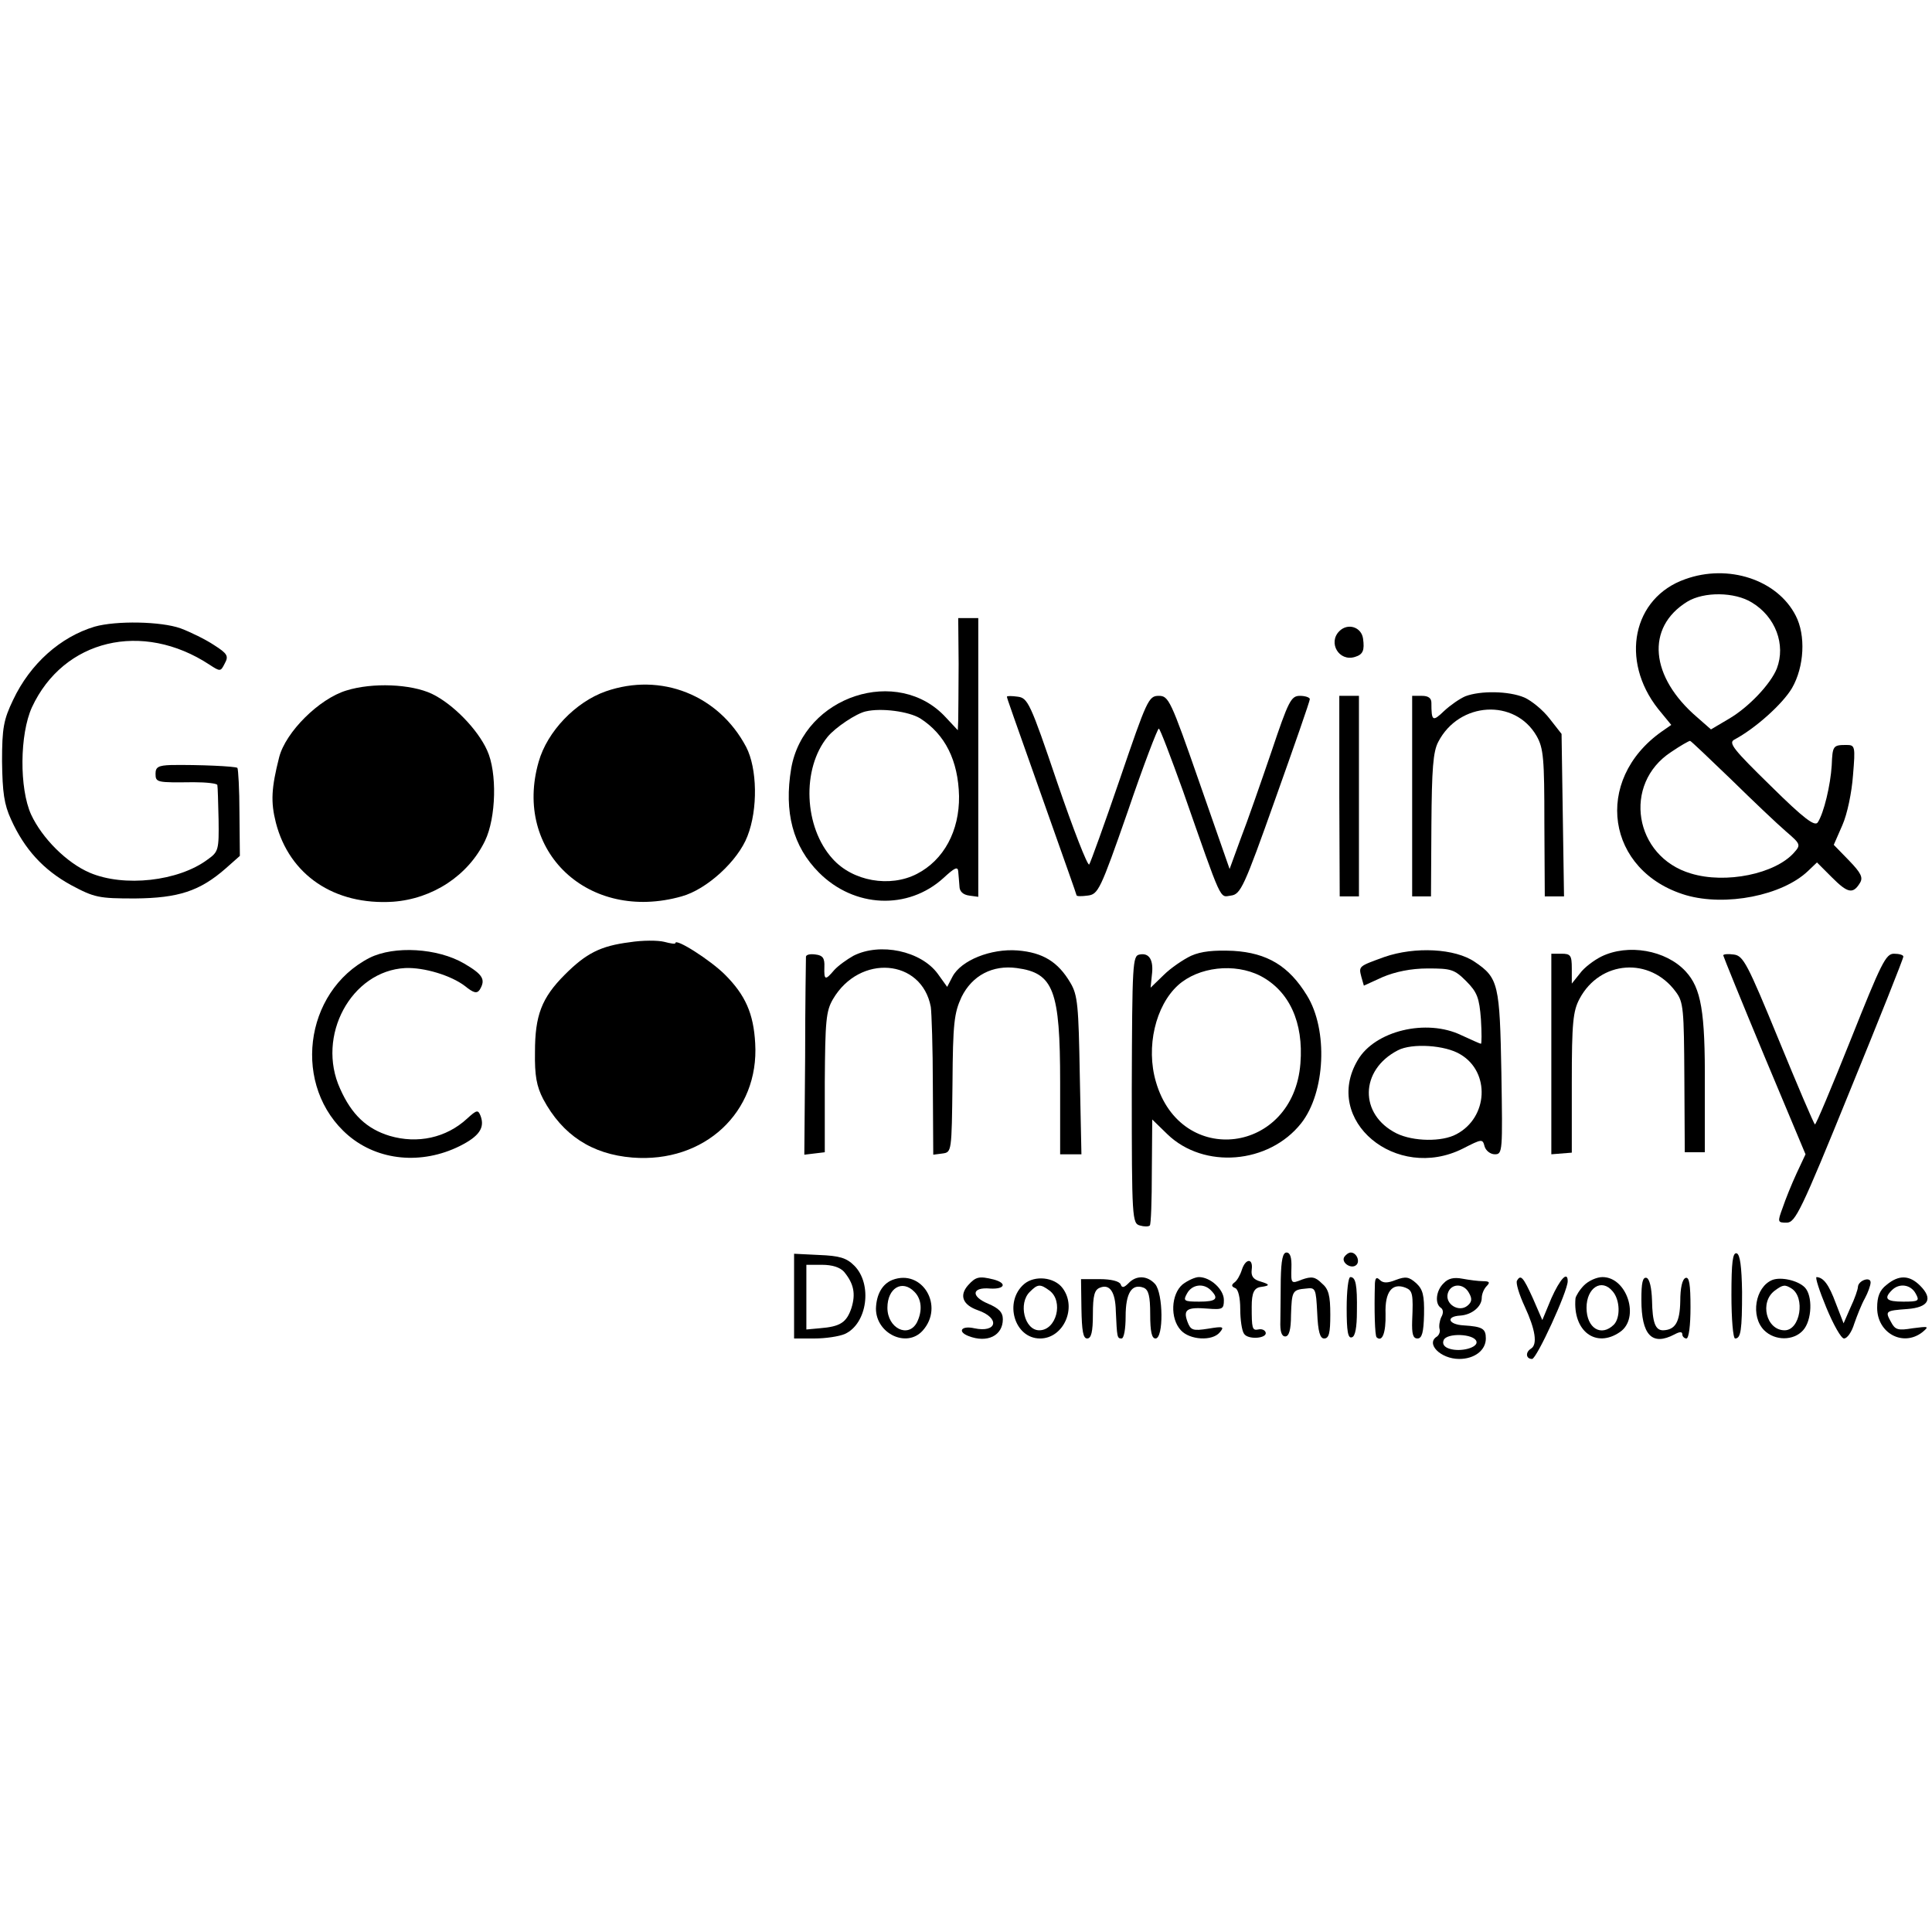
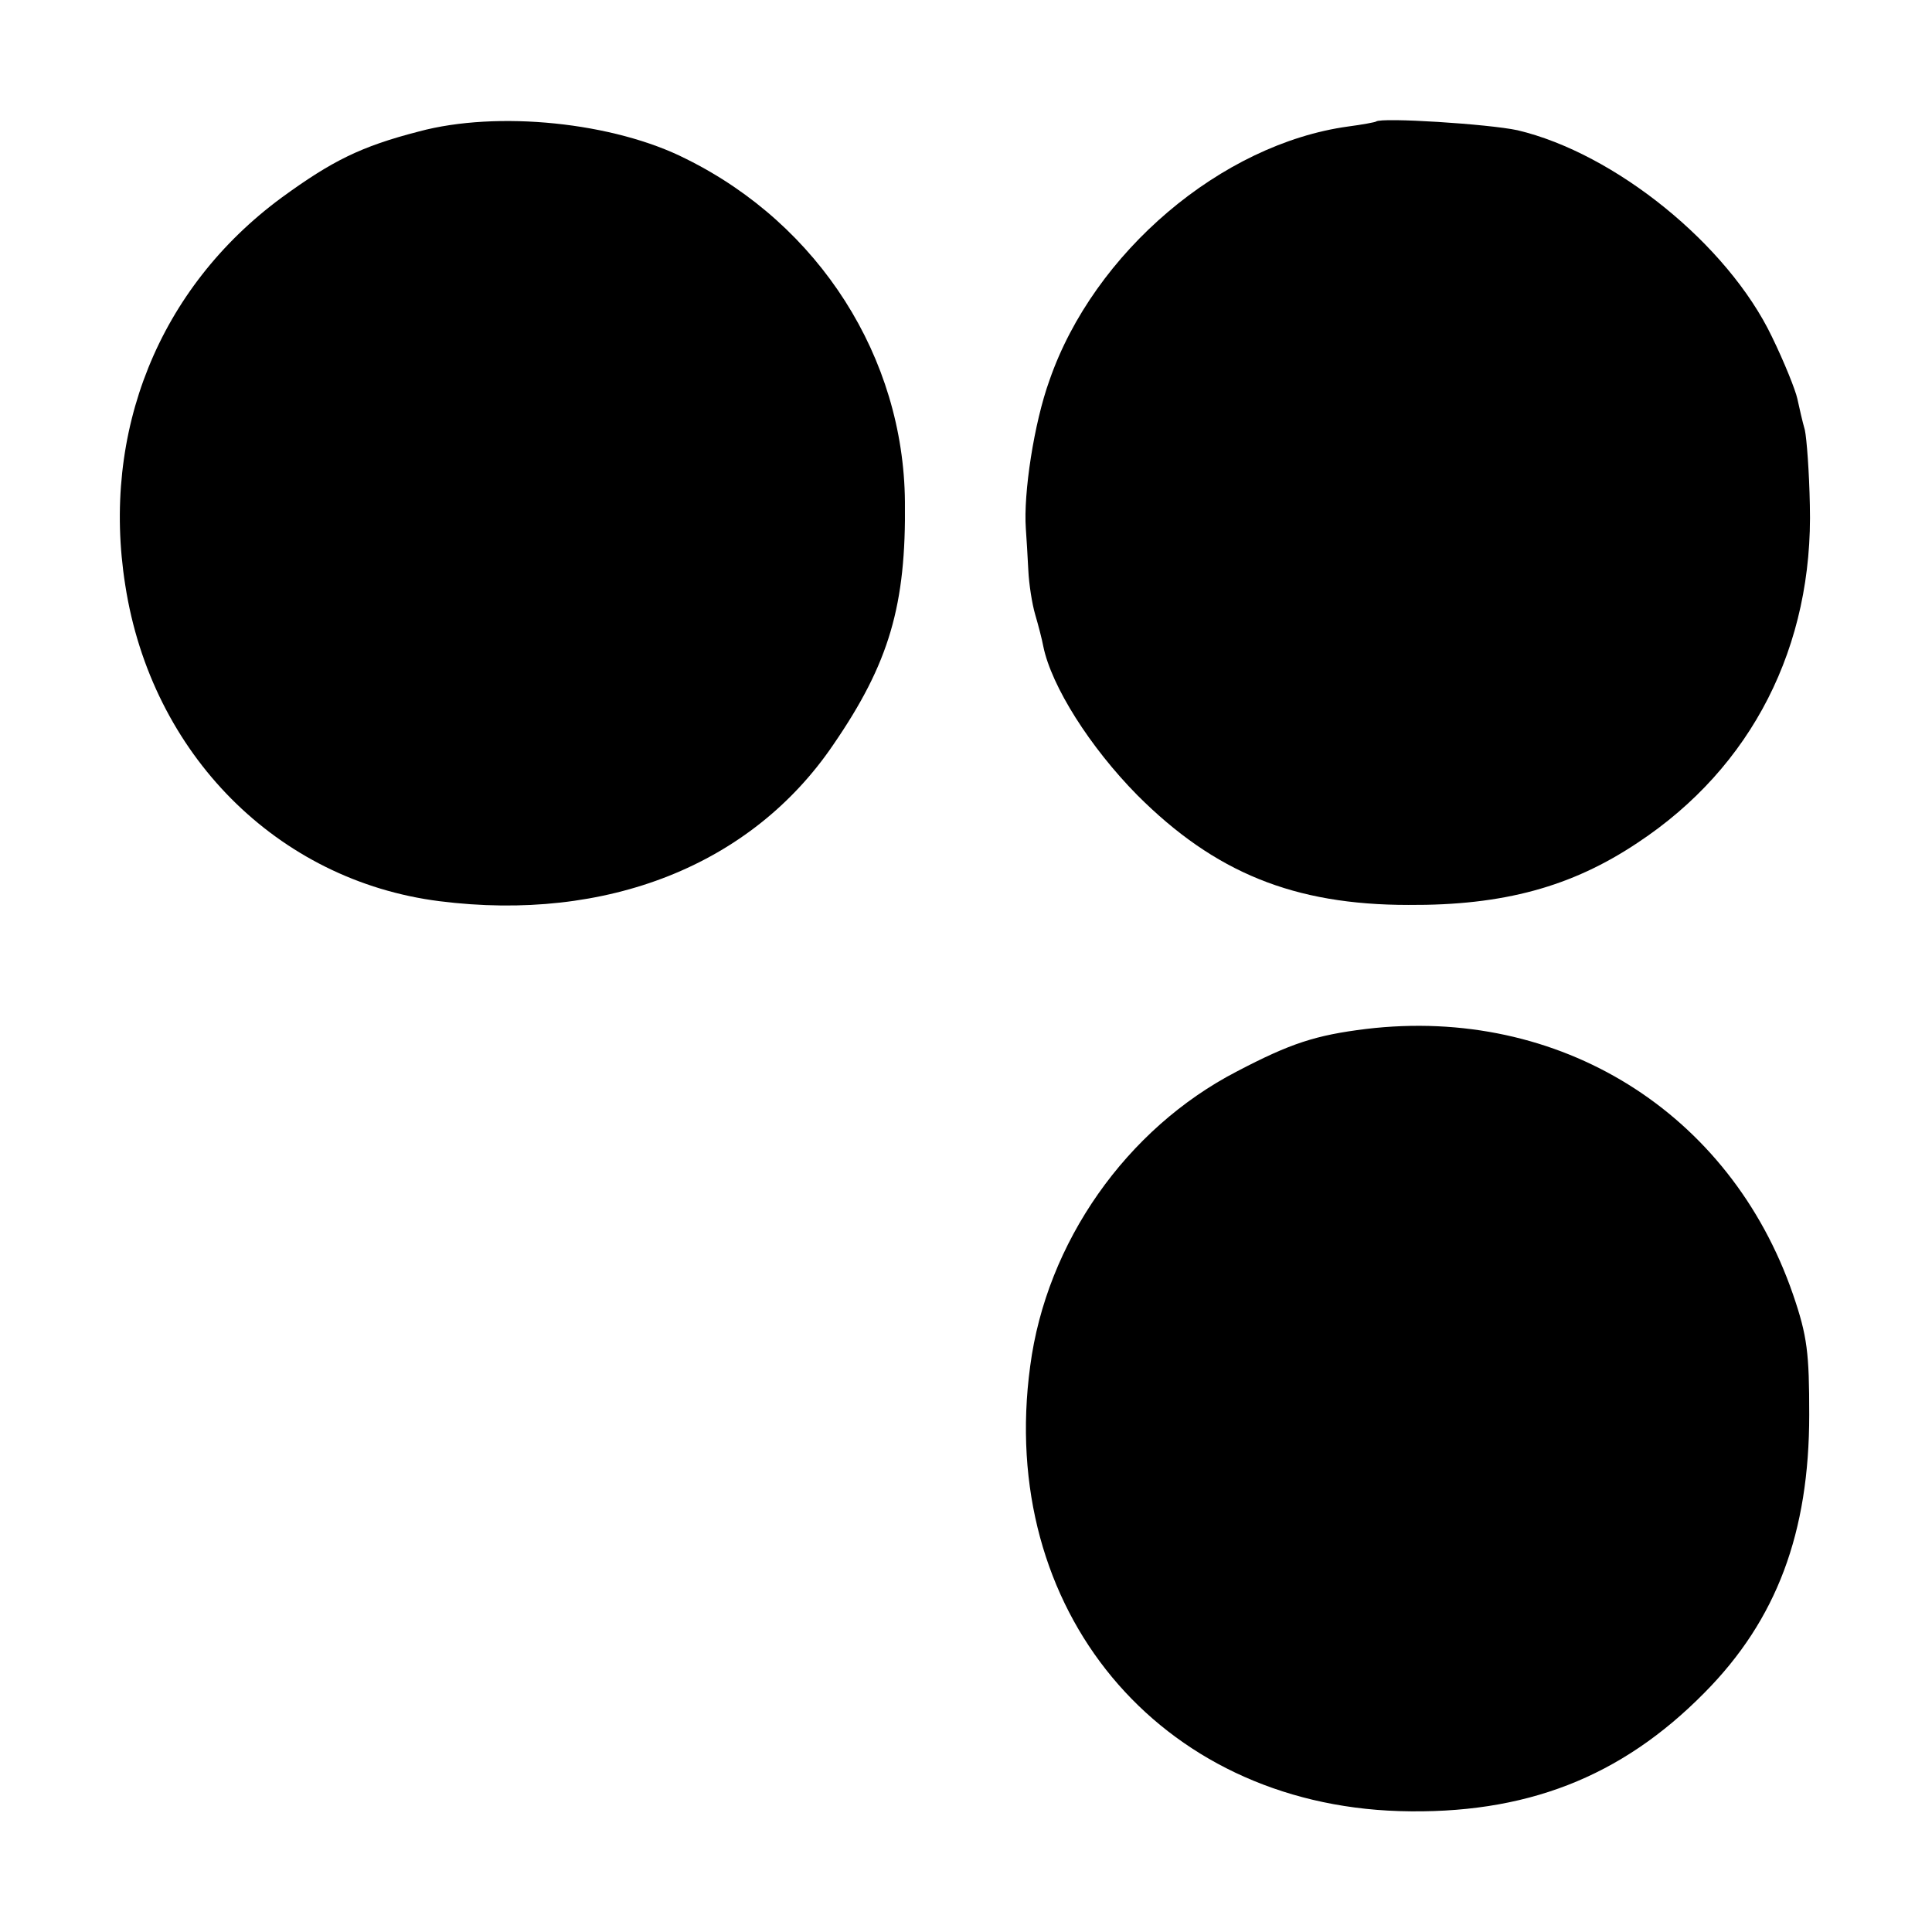
- <svg xmlns="http://www.w3.org/2000/svg" version="1.0" width="472pt" height="472pt" viewBox="0 0 472 472" preserveAspectRatio="xMidYMid meet">
-   <g transform="translate(0,472) scale(0.1,-0.1)" fill="#000000" stroke="none">
-     <path d="M4117 3305 c-128 -45 -160 -198 -66 -317 l32 -39 -23 -16 c-169 -119 -136 -342 59 -400 97 -28 235 -1 298 59 l22 21 37 -37 c38 -38 51 -41 68 -13 8 13 3 24 -27 55 l-37 38 21 48 c12 27 23 80 26 122 6 71 5 74 -16 74 -33 0 -34 -2 -36 -50 -3 -48 -19 -116 -34 -139 -7 -11 -33 8 -115 89 -91 89 -104 105 -89 113 51 27 118 87 141 126 30 52 34 129 9 177 -45 88 -165 127 -270 89z m163 -57 c58 -35 83 -103 61 -161 -15 -38 -69 -95 -117 -123 l-44 -26 -33 29 c-116 99 -127 220 -25 283 41 25 116 24 158 -2z m-51 -432 c53 -52 113 -109 134 -127 36 -31 37 -33 20 -52 -46 -52 -167 -77 -252 -51 -139 41 -168 219 -48 297 22 15 43 27 46 27 2 0 47 -43 100 -94z" />
-     <path d="M2342 3098 c0 -62 -1 -124 -1 -138 l-1 -24 -29 31 c-117 128 -347 53 -378 -124 -18 -107 4 -191 68 -255 86 -86 217 -92 304 -13 27 25 35 29 36 16 1 -9 2 -25 3 -36 0 -13 9 -21 24 -23 l22 -3 0 340 0 341 -24 0 -25 0 1 -112z m-94 -133 c61 -39 93 -103 95 -190 1 -85 -37 -156 -103 -190 -66 -34 -157 -18 -206 37 -70 77 -76 220 -12 298 19 23 70 57 93 62 38 9 105 0 133 -17z" />
-     <path d="M231 3189 c-83 -25 -157 -90 -199 -179 -23 -48 -27 -68 -27 -150 1 -76 5 -105 22 -142 33 -73 79 -123 146 -160 58 -31 68 -33 157 -33 106 1 158 18 221 73 l35 31 -1 105 c0 58 -3 107 -5 110 -5 4 -94 8 -162 7 -31 -1 -38 -5 -38 -21 0 -22 3 -22 93 -21 31 0 58 -3 58 -7 1 -4 2 -42 3 -84 1 -74 0 -79 -27 -98 -71 -53 -204 -68 -288 -32 -56 24 -116 84 -143 142 -29 64 -28 196 2 262 77 166 270 212 434 104 26 -17 27 -17 37 3 10 18 7 24 -26 45 -21 14 -58 32 -82 41 -48 17 -157 19 -210 4z" />
-     <path d="M3272 3178 c-28 -28 -1 -75 38 -63 20 6 24 16 20 45 -4 28 -37 39 -58 18z" />
-     <path d="M846 3033 c-66 -20 -148 -101 -164 -163 -19 -75 -21 -109 -8 -160 33 -128 143 -202 286 -193 97 7 184 64 225 149 27 56 30 167 5 221 -23 51 -83 113 -135 138 -51 24 -145 28 -209 8z" />
-     <path d="M1480 3031 c-74 -26 -143 -98 -164 -172 -63 -219 122 -393 349 -329 62 17 138 87 161 147 26 66 24 166 -3 218 -67 127 -208 183 -343 136z" />
-     <path d="M3580 3019 c-14 -6 -37 -22 -52 -36 -28 -27 -31 -25 -31 20 0 11 -7 17 -23 17 l-24 0 0 -245 0 -245 23 0 23 0 1 174 c1 137 4 180 17 204 51 98 187 106 240 14 17 -30 19 -55 19 -213 l1 -179 23 0 24 0 -3 198 -3 199 -29 37 c-16 21 -44 44 -62 52 -38 16 -107 17 -144 3z" />
-     <path d="M2460 3018 c0 -4 10 -31 104 -297 36 -102 66 -186 66 -188 0 -3 12 -3 27 -1 26 3 31 13 98 205 38 112 73 203 76 203 3 0 29 -69 59 -152 97 -277 89 -260 117 -256 24 3 32 20 109 237 46 129 84 238 84 243 0 4 -11 8 -24 8 -22 0 -28 -12 -70 -137 -26 -76 -59 -171 -75 -212 l-27 -74 -74 212 c-70 201 -75 211 -99 211 -25 0 -29 -10 -95 -203 -38 -111 -72 -205 -75 -209 -4 -4 -39 86 -78 200 -66 195 -72 207 -97 210 -14 2 -26 2 -26 0z" />
-     <path d="M3272 2775 l1 -245 23 0 24 0 0 245 0 245 -24 0 -24 0 0 -245z" />
-     <path d="M1538 2418 c-71 -9 -106 -27 -158 -79 -57 -57 -73 -100 -73 -189 -1 -58 4 -84 20 -115 47 -88 119 -135 218 -143 176 -14 310 111 300 279 -4 73 -24 118 -74 168 -35 35 -121 90 -121 77 0 -3 -12 -1 -27 3 -16 4 -54 4 -85 -1z" />
-     <path d="M903 2380 c-162 -83 -190 -316 -52 -434 73 -62 179 -72 272 -26 48 24 62 45 51 74 -6 15 -9 15 -33 -7 -51 -47 -121 -62 -189 -42 -56 17 -93 52 -121 115 -59 129 27 288 159 295 46 2 112 -18 146 -44 21 -17 29 -19 36 -9 15 25 8 37 -38 64 -65 38 -171 44 -231 14z" />
-     <path d="M2085 2385 c-16 -9 -37 -24 -47 -35 -22 -26 -25 -25 -24 8 1 21 -4 28 -21 30 -13 2 -23 0 -24 -5 0 -4 -2 -115 -2 -246 l-2 -238 25 3 25 3 0 171 c1 150 3 174 20 203 65 111 217 99 239 -19 2 -14 5 -101 5 -193 l1 -168 23 3 c22 3 22 5 24 171 1 147 4 172 22 211 26 53 76 79 135 71 90 -12 106 -54 106 -280 l0 -175 26 0 26 0 -4 193 c-3 170 -5 196 -23 226 -30 51 -67 74 -129 79 -65 5 -138 -24 -159 -64 l-13 -25 -23 32 c-41 56 -141 77 -206 44z" />
-     <path d="M2910 2385 c-19 -9 -50 -30 -67 -47 l-32 -31 3 30 c5 37 -6 56 -30 51 -17 -3 -18 -20 -19 -330 0 -316 1 -327 20 -332 10 -3 21 -3 24 0 3 2 5 62 5 132 l1 127 37 -36 c89 -86 248 -73 327 27 59 75 66 228 14 312 -44 72 -97 104 -180 109 -48 2 -78 -1 -103 -12z m169 -49 c71 -37 106 -114 98 -214 -17 -221 -292 -256 -353 -45 -25 85 -1 186 54 236 50 45 138 55 201 23z" />
-     <path d="M3382 2382 c-63 -23 -63 -22 -56 -49 l6 -21 46 21 c31 13 69 21 110 21 57 0 65 -2 94 -31 27 -27 32 -41 36 -93 2 -33 2 -60 0 -60 -2 0 -24 10 -48 21 -85 41 -211 11 -253 -61 -87 -147 94 -298 257 -216 47 24 48 24 53 5 3 -10 14 -19 25 -19 19 0 19 7 16 198 -4 217 -7 233 -65 272 -48 33 -146 38 -221 12z m186 -238 c73 -43 68 -154 -10 -195 -35 -19 -105 -18 -146 2 -92 46 -90 155 3 203 34 18 116 13 153 -10z" />
-     <path d="M3912 2383 c-18 -9 -42 -27 -52 -41 l-20 -25 0 37 c0 32 -3 36 -25 36 l-25 0 0 -245 0 -245 25 2 25 2 0 171 c0 147 3 175 19 205 50 94 172 103 235 17 19 -25 20 -43 21 -210 l1 -182 24 0 25 0 0 165 c1 179 -9 236 -47 277 -48 52 -141 68 -206 36z" />
-     <path d="M4210 2386 c0 -2 45 -113 100 -245 l101 -241 -22 -47 c-12 -26 -27 -63 -34 -84 -13 -35 -12 -36 10 -36 21 0 35 28 154 321 72 176 131 324 131 329 0 4 -10 7 -23 7 -20 0 -31 -23 -106 -211 -46 -115 -85 -208 -87 -206 -3 2 -43 96 -89 208 -76 185 -86 204 -109 207 -14 2 -26 1 -26 -2z" />
-     <path d="M1940 1553 l0 -103 50 0 c27 0 60 5 74 11 55 25 68 122 23 167 -19 19 -36 24 -86 26 l-61 3 0 -104z m122 60 c24 -29 29 -54 18 -89 -12 -35 -27 -45 -77 -49 l-33 -3 0 79 0 79 38 0 c25 0 44 -6 54 -17z" />
-     <path d="M3129 1595 c0 -36 -1 -82 -1 -102 -1 -26 3 -38 12 -38 9 0 14 16 14 52 2 59 3 62 37 65 23 3 24 0 27 -59 2 -47 7 -63 17 -63 12 0 15 14 15 58 0 47 -4 63 -21 77 -16 16 -25 17 -48 9 -27 -11 -27 -10 -26 28 1 26 -3 38 -12 38 -9 0 -13 -18 -14 -65z" />
-     <path d="M3284 1649 c-8 -14 18 -31 30 -19 9 9 0 30 -14 30 -5 0 -12 -5 -16 -11z" />
-     <path d="M4230 1556 c0 -58 4 -106 9 -106 14 0 17 20 17 114 -1 62 -5 91 -13 94 -10 3 -13 -22 -13 -102z" />
-     <path d="M3034 1618 c-4 -13 -12 -27 -18 -31 -8 -6 -8 -10 2 -14 7 -3 12 -23 12 -51 0 -26 4 -53 9 -60 9 -16 58 -12 53 3 -2 6 -10 9 -18 7 -15 -3 -16 3 -16 56 0 34 6 46 23 48 22 3 22 6 -1 13 -18 5 -24 13 -22 29 4 29 -15 28 -24 0z" />
-     <path d="M2180 1593 c-25 -10 -39 -36 -40 -70 0 -61 75 -97 114 -54 54 60 -1 152 -74 124z m54 -29 c18 -18 20 -47 6 -75 -21 -39 -72 -14 -72 36 0 48 36 70 66 39z" />
-     <path d="M2365 1580 c-22 -25 -13 -48 24 -61 55 -19 47 -56 -9 -44 -31 7 -42 -8 -14 -19 46 -18 84 1 84 41 0 17 -10 27 -36 38 -43 18 -40 41 5 37 36 -2 42 13 9 22 -36 9 -44 7 -63 -14z" />
-     <path d="M2502 1583 c-50 -43 -24 -133 39 -133 57 0 91 75 55 123 -20 27 -68 32 -94 10z m62 -16 c35 -26 17 -97 -25 -97 -36 0 -52 66 -23 94 19 19 25 20 48 3z" />
-     <path d="M2642 1523 c1 -54 4 -73 14 -73 10 0 14 16 14 59 0 46 4 60 17 65 24 10 38 -10 39 -57 3 -64 3 -67 14 -67 6 0 10 24 10 54 0 57 15 81 44 70 12 -5 16 -20 16 -65 0 -43 4 -59 13 -59 20 0 19 110 -1 133 -19 21 -46 22 -65 2 -11 -11 -16 -12 -19 -3 -3 8 -24 13 -51 13 l-46 0 1 -72z" />
-     <path d="M2889 1582 c-28 -24 -31 -83 -4 -112 22 -24 77 -27 95 -5 12 14 8 15 -28 9 -38 -6 -43 -4 -51 17 -11 30 -1 36 49 32 37 -3 40 -1 40 21 0 26 -33 56 -61 56 -9 0 -27 -8 -40 -18z m69 -14 c21 -21 13 -28 -28 -28 -38 0 -40 2 -30 20 12 22 40 26 58 8z" />
-     <path d="M3290 1524 c0 -56 3 -75 13 -71 8 2 12 25 12 63 1 66 -3 84 -16 84 -5 0 -9 -34 -9 -76z" />
-     <path d="M3359 1585 c-2 -68 0 -127 4 -132 14 -13 23 11 22 57 -2 54 16 77 49 64 17 -7 19 -15 16 -81 -1 -32 2 -43 13 -43 11 0 15 15 16 58 1 48 -3 62 -19 77 -18 16 -26 17 -50 8 -20 -8 -31 -8 -39 0 -8 8 -11 5 -12 -8z" />
-     <path d="M3527 1585 c-19 -18 -22 -50 -7 -60 6 -4 7 -13 1 -23 -4 -9 -6 -22 -4 -29 2 -6 -1 -14 -6 -18 -29 -17 8 -55 54 -55 37 0 65 21 65 50 0 24 -8 29 -54 32 -38 2 -45 22 -8 24 28 2 52 22 52 43 0 9 5 22 12 29 9 9 7 12 -9 12 -11 0 -34 3 -50 6 -21 4 -35 1 -46 -11z m62 -24 c8 -14 7 -22 -4 -31 -21 -17 -55 4 -48 30 7 25 39 26 52 1z m18 -118 c5 -15 -38 -27 -66 -18 -13 4 -18 12 -14 21 7 18 74 16 80 -3z" />
-     <path d="M3706 1591 c-3 -5 5 -33 19 -63 26 -56 32 -93 15 -103 -14 -9 -12 -25 3 -25 11 0 87 165 87 190 0 26 -19 5 -40 -42 l-22 -53 -23 53 c-24 53 -30 59 -39 43z" />
-     <path d="M3870 1580 c-11 -11 -20 -26 -21 -32 -7 -80 50 -123 109 -82 49 34 17 134 -43 134 -14 0 -34 -9 -45 -20z m70 -15 c18 -21 19 -64 3 -81 -31 -31 -67 -9 -67 41 0 49 37 73 64 40z" />
-     <path d="M4010 1545 c0 -87 26 -114 81 -85 13 7 19 7 19 0 0 -5 5 -10 10 -10 6 0 10 32 10 76 0 56 -3 75 -12 72 -8 -3 -13 -24 -13 -57 -1 -51 -12 -70 -42 -71 -19 0 -26 19 -27 73 -1 31 -6 52 -13 55 -10 3 -13 -12 -13 -53z" />
-     <path d="M4330 1593 c-42 -17 -54 -89 -20 -123 26 -26 72 -26 95 0 22 24 24 85 4 105 -17 17 -58 26 -79 18z m47 -21 c34 -22 21 -102 -17 -102 -45 0 -62 69 -24 97 20 15 25 15 41 5z" />
-     <path d="M4462 1525 c17 -41 36 -75 43 -75 8 0 19 16 25 36 7 20 18 48 26 62 8 15 14 32 14 39 0 15 -30 5 -31 -11 0 -6 -8 -29 -18 -50 l-17 -39 -19 49 c-17 46 -30 63 -47 64 -4 0 7 -34 24 -75z" />
-     <path d="M4609 1581 c-17 -13 -23 -29 -23 -56 0 -62 63 -96 110 -60 18 15 16 15 -23 10 -36 -6 -43 -4 -53 15 -15 27 -14 28 40 32 52 4 63 25 31 57 -26 26 -52 27 -82 2z m71 -21 c10 -18 8 -20 -30 -20 -41 0 -49 7 -28 28 18 18 46 14 58 -8z" />
+ <svg xmlns="http://www.w3.org/2000/svg" version="1.0" width="310pt" height="310pt" viewBox="0 0 310 310" preserveAspectRatio="xMidYMid meet">
+   <g transform="translate(0,310) scale(0.1,-0.1)" fill="#000000" stroke="none">
+     <path d="M672 2889 c-93 -24 -139 -47 -220 -106 -197 -145 -290 -376 -251 -622 42 -271 244 -474 504 -507 269 -34 501 58 632 251 90 131 117 224 115 390 -2 231 -137 444 -351 550 -116 59 -303 78 -429 44z" />
+     <path d="M2208 2905 c-1 -1 -22 -5 -45 -8 -203 -28 -408 -202 -479 -407 -25 -69 -42 -182 -38 -238 1 -15 3 -45 4 -67 1 -22 6 -54 11 -71 5 -17 11 -40 13 -51 13 -64 75 -162 151 -239 124 -124 251 -176 435 -176 152 -1 262 29 368 100 183 121 282 315 276 542 -1 52 -5 106 -8 120 -4 14 -9 36 -12 50 -3 14 -21 59 -41 100 -71 148 -252 294 -408 331 -46 10 -219 21 -227 14z" />
+     <path d="M2192 1449 c-81 -10 -121 -23 -207 -68 -178 -92 -306 -275 -332 -473 -53 -391 206 -702 592 -714 202 -6 356 54 490 190 116 117 168 257 168 446 0 99 -3 126 -26 193 -101 293 -375 463 -685 426z" />
  </g>
</svg>
